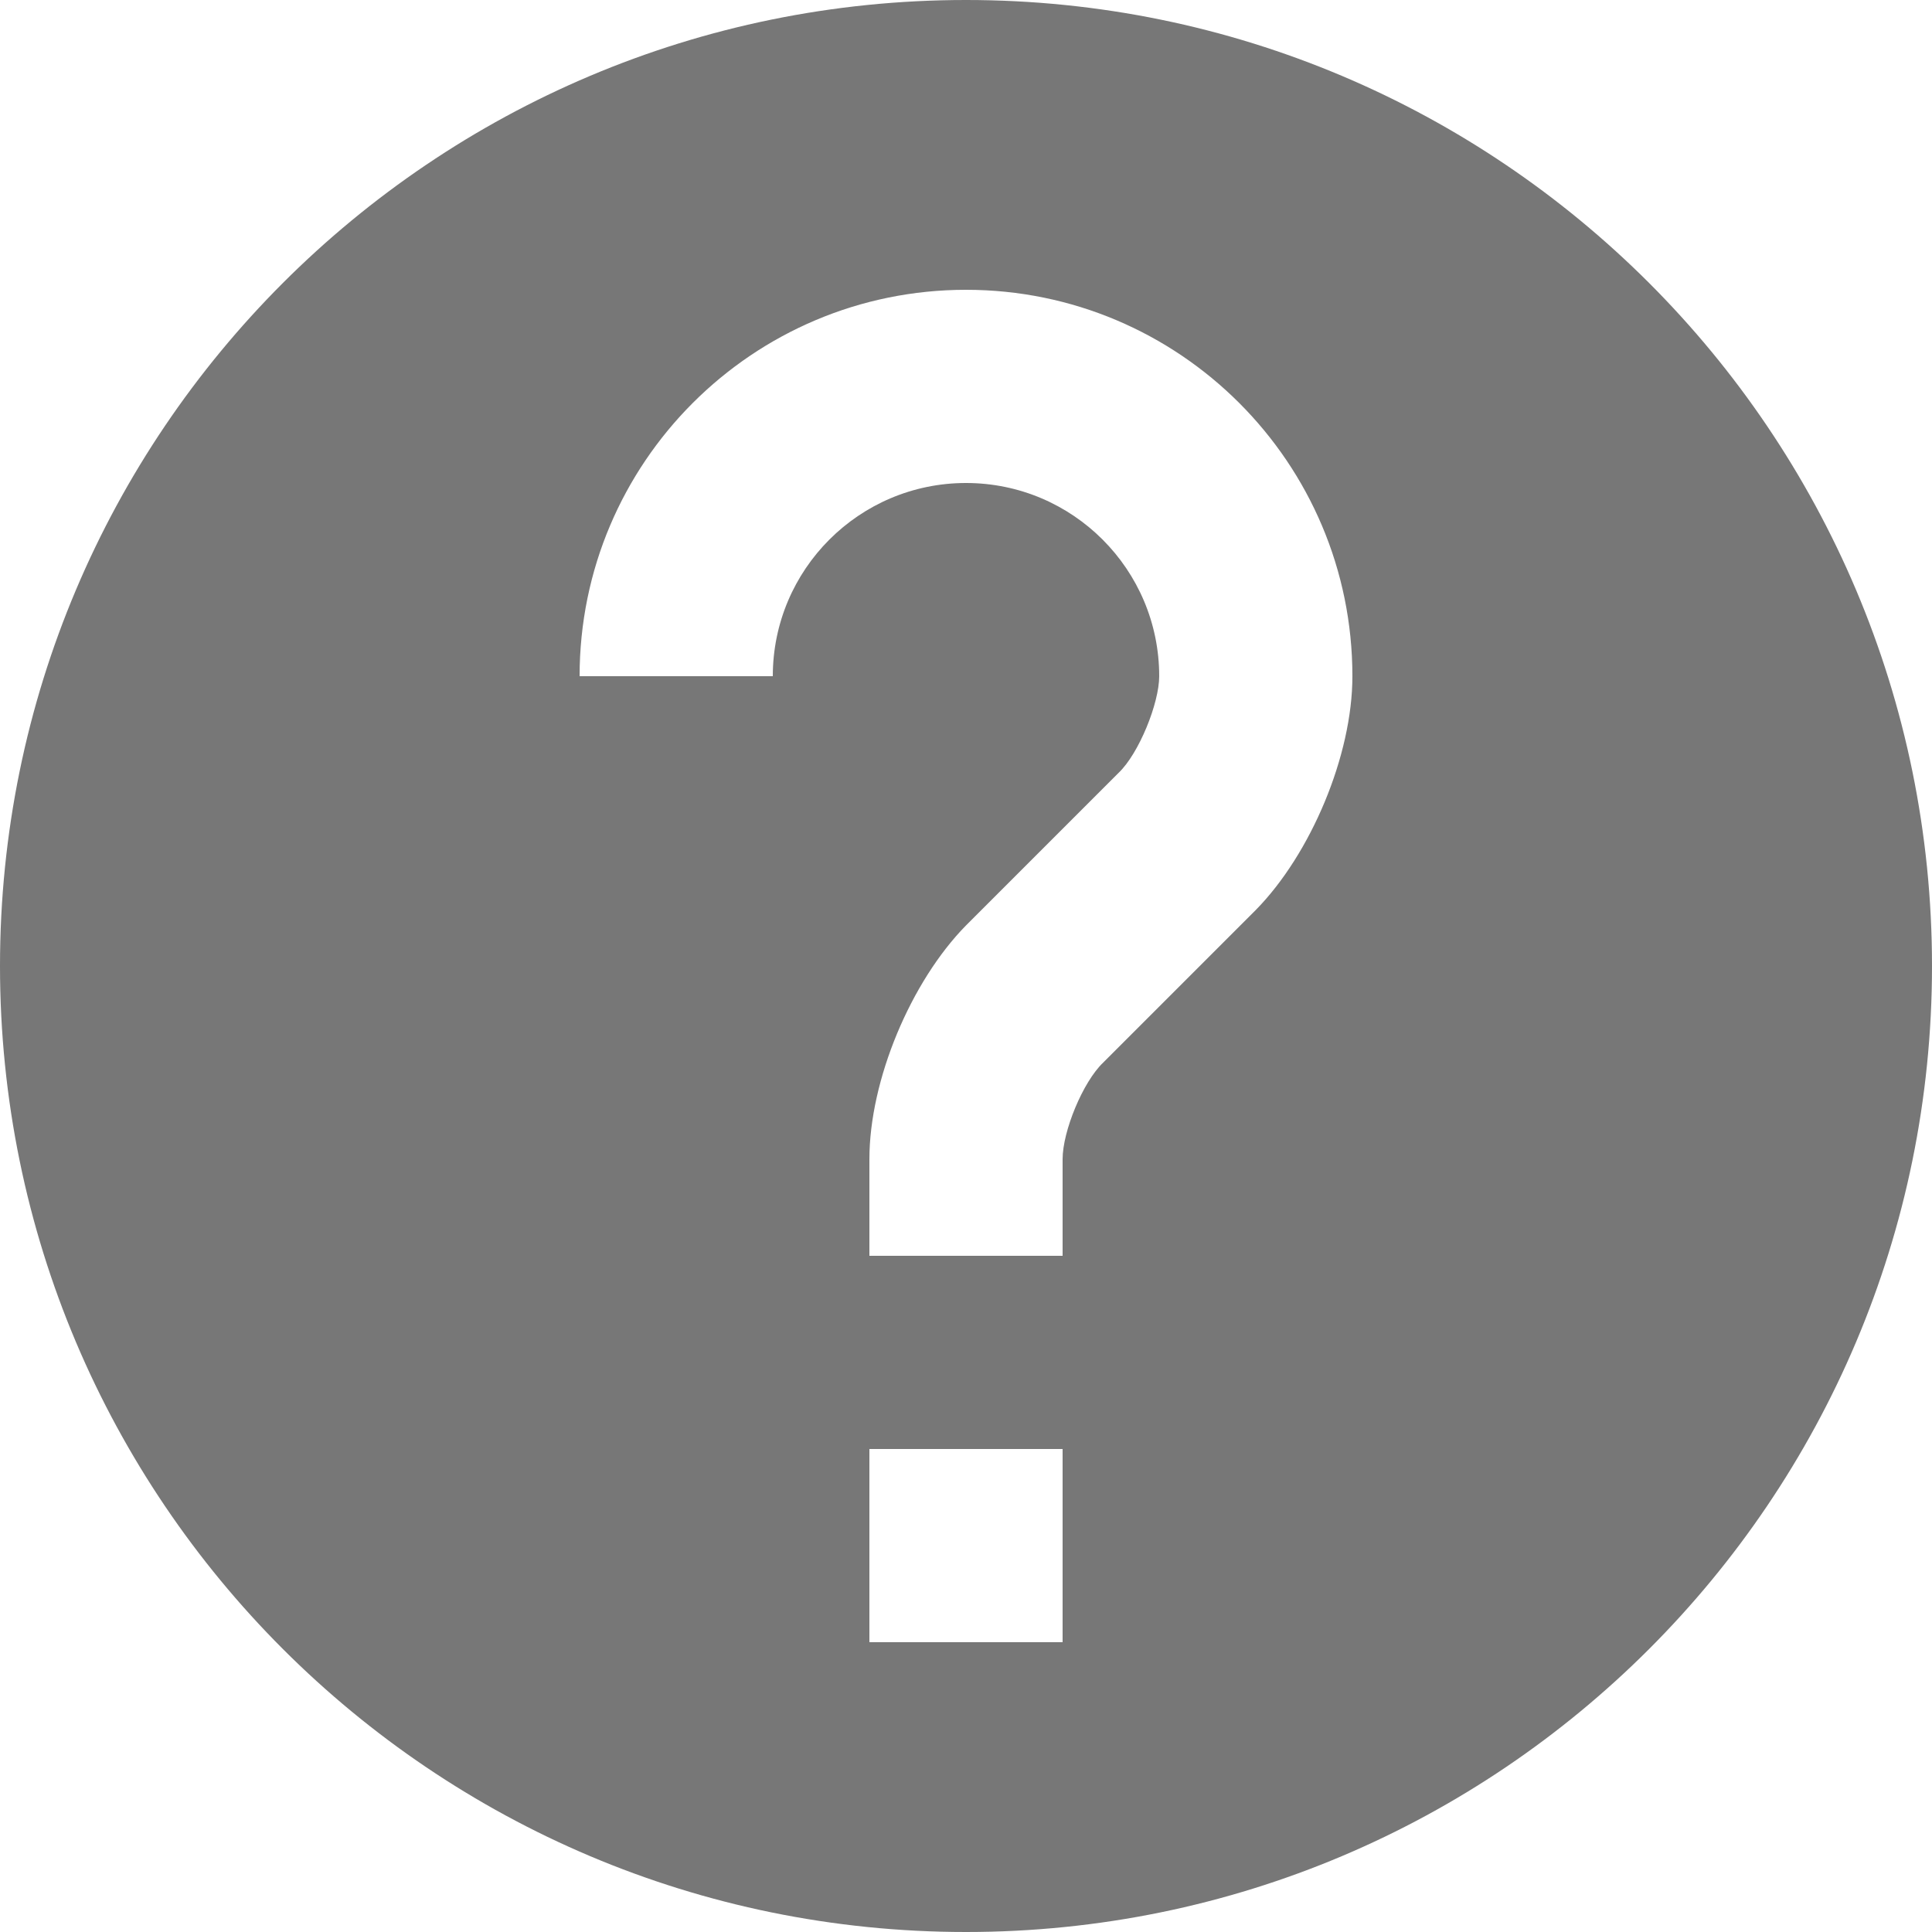
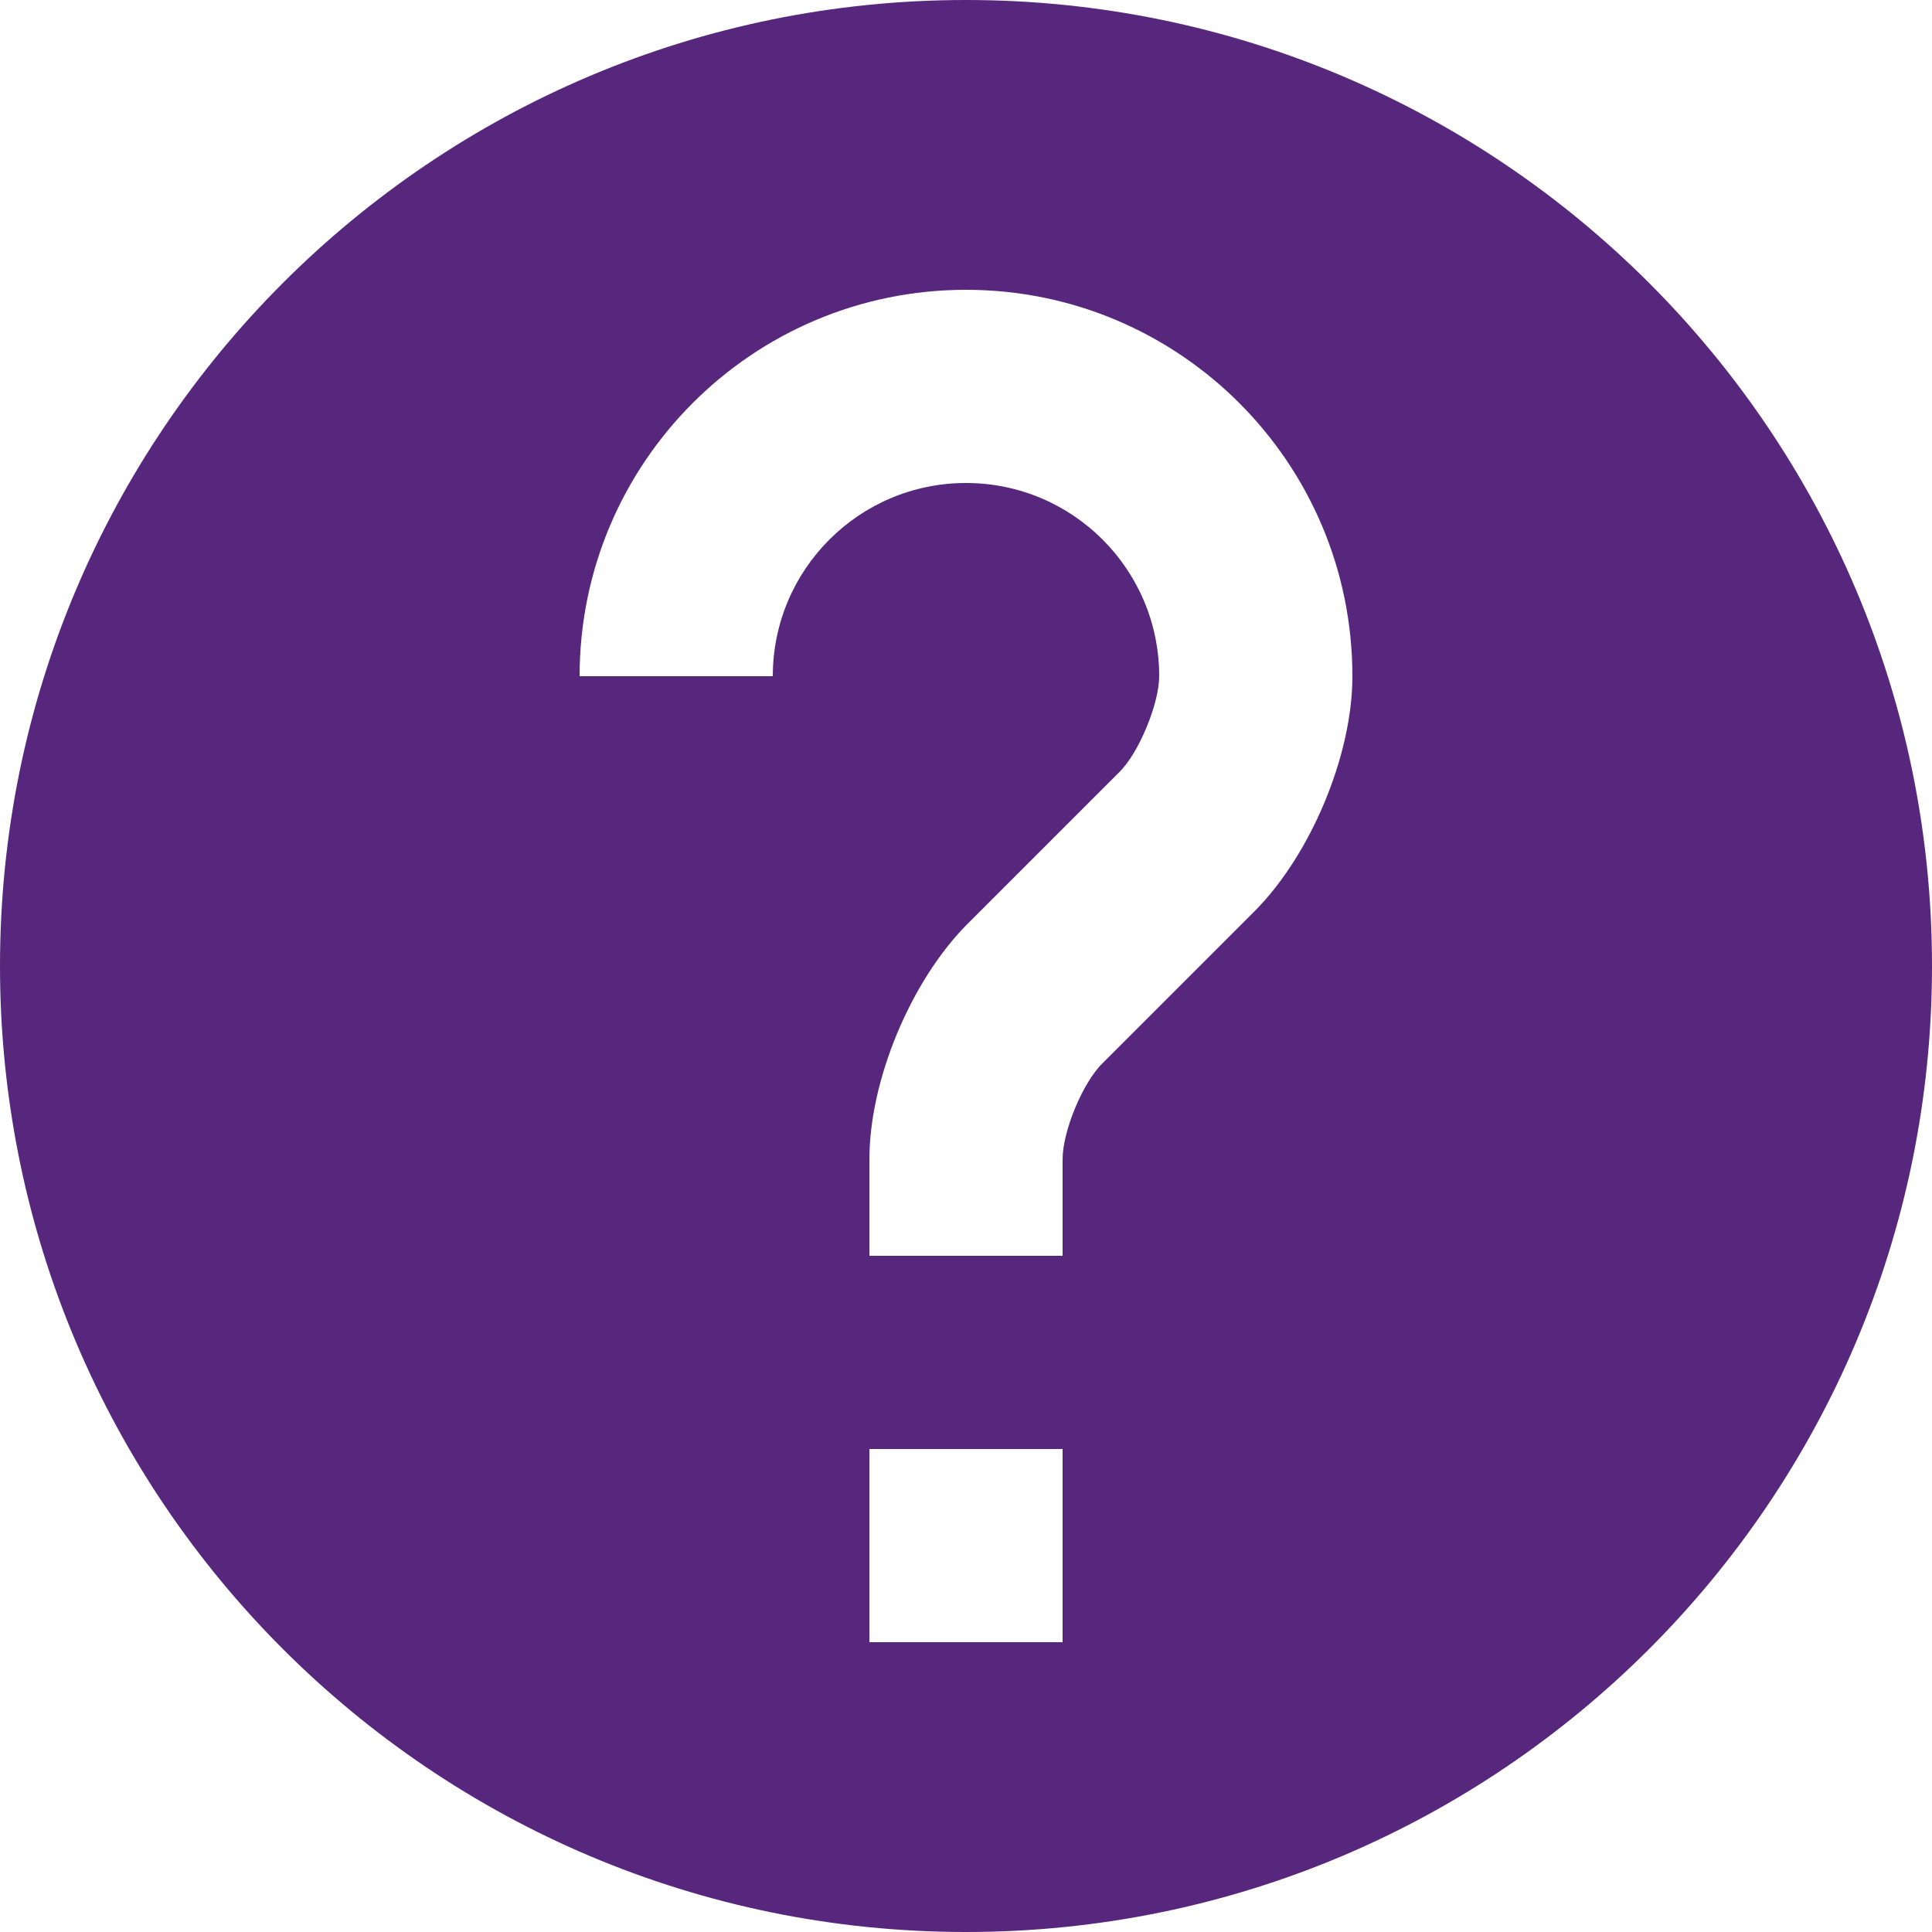
<svg xmlns="http://www.w3.org/2000/svg" width="20px" height="20px" viewBox="0 0 20 20">
-   <path fill="#777" d="M10 20a10 10 0 1 1 0-20 10 10 0 0 1 0 20zm2-13c0 .28-.21.8-.42 1L10 9.58c-.57.58-1 1.6-1 2.42v1h2v-1c0-.29.21-.8.42-1L13 9.42c.57-.58 1-1.6 1-2.42a4 4 0 1 0-8 0h2a2 2 0 1 1 4 0zm-3 8v2h2v-2H9z" />
+   <path fill="#57277e" d="M10 20a10 10 0 1 1 0-20 10 10 0 0 1 0 20zm2-13c0 .28-.21.8-.42 1L10 9.58c-.57.58-1 1.6-1 2.42v1h2v-1c0-.29.21-.8.42-1L13 9.42c.57-.58 1-1.6 1-2.42a4 4 0 1 0-8 0h2a2 2 0 1 1 4 0zm-3 8v2h2v-2H9z" />
</svg>
